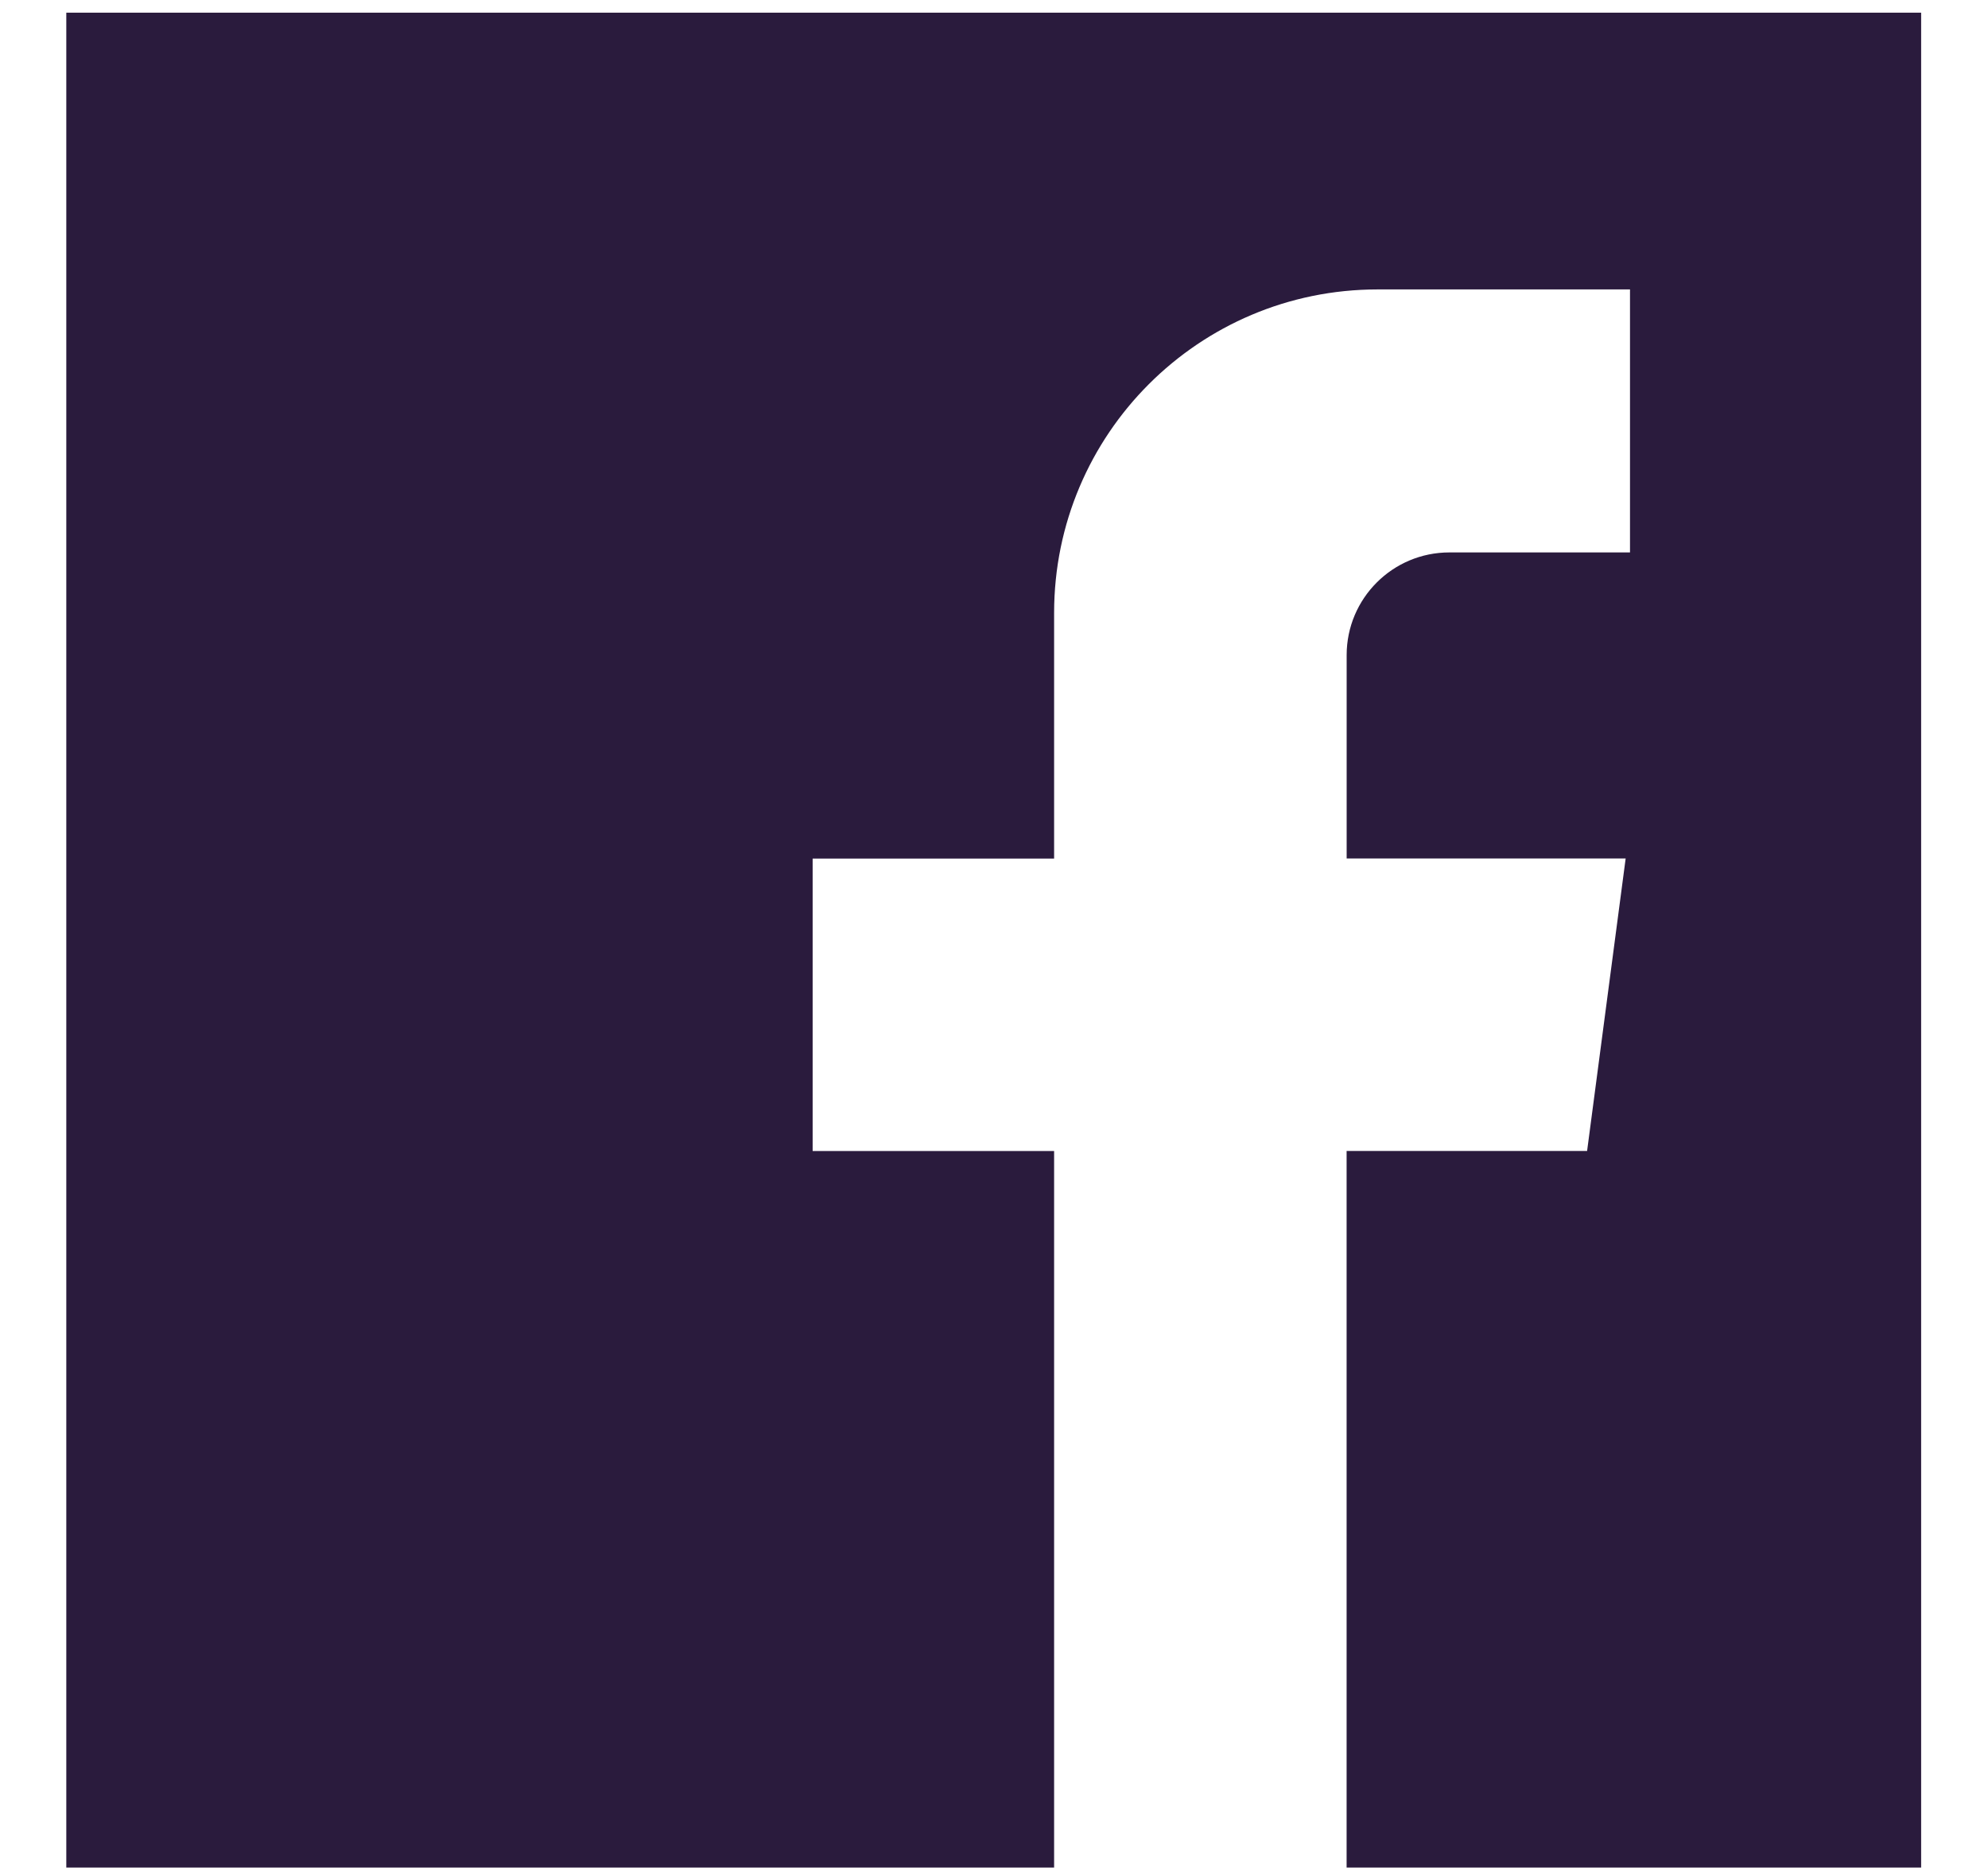
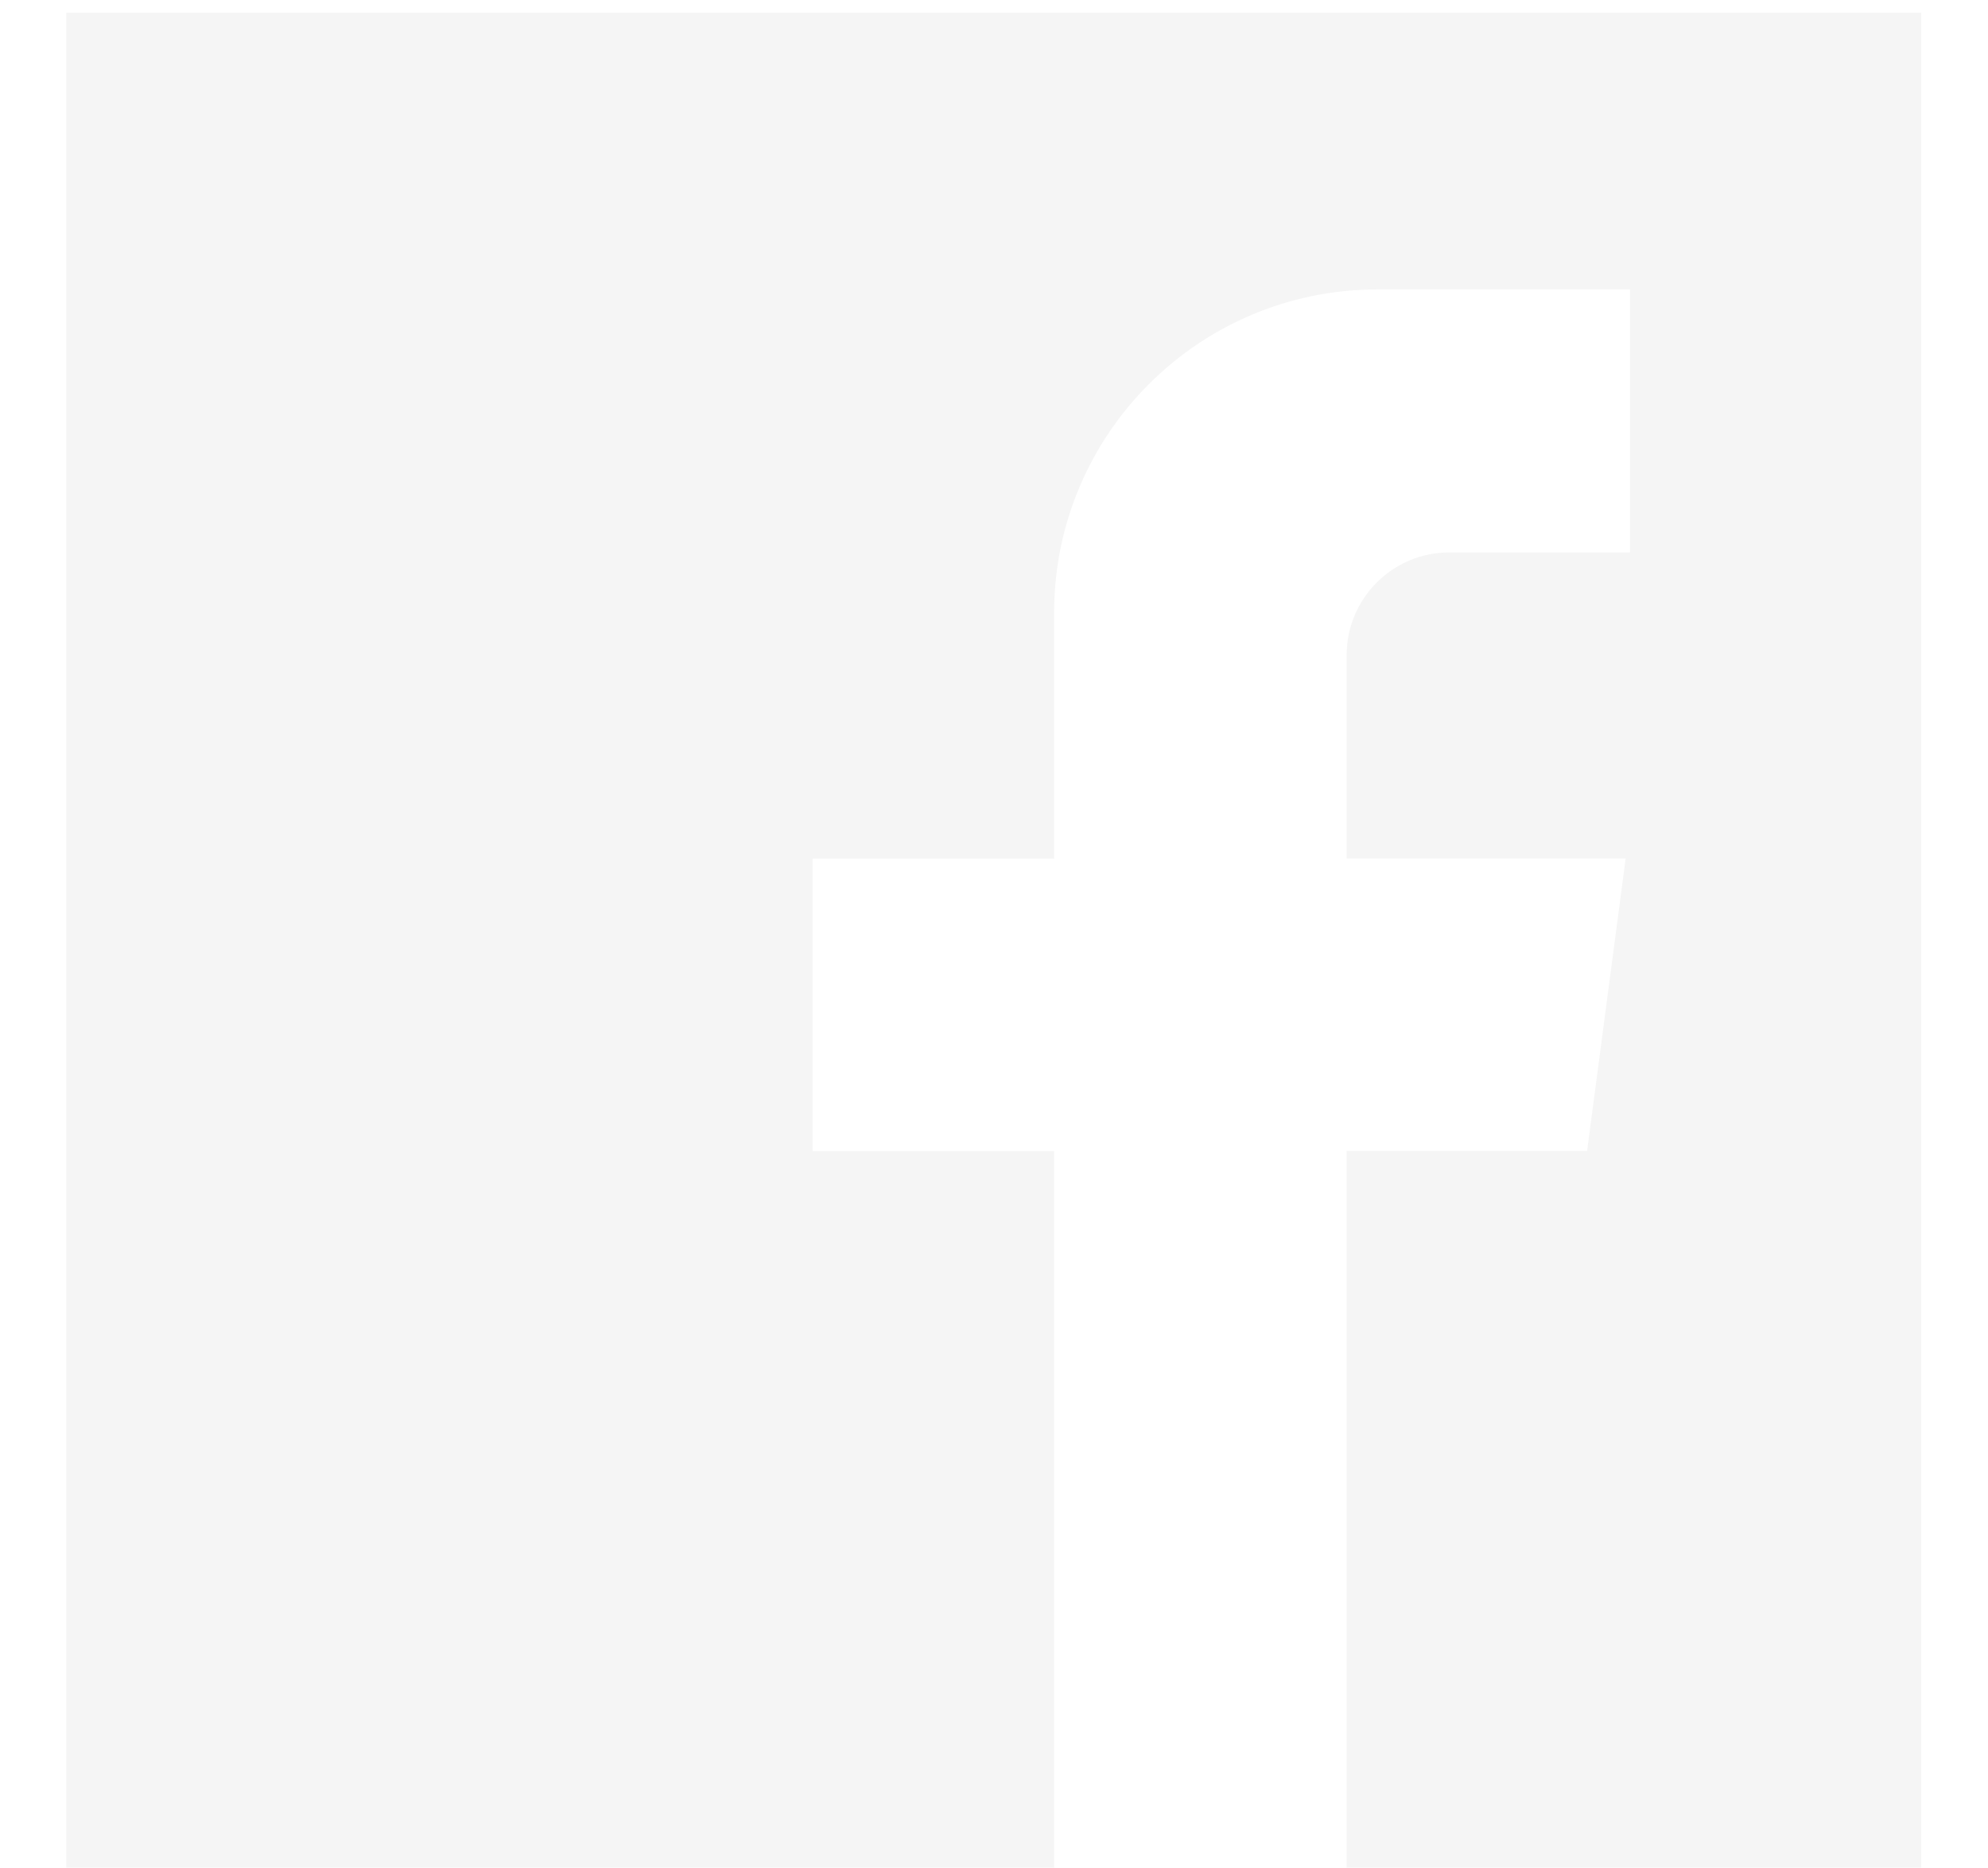
<svg xmlns="http://www.w3.org/2000/svg" width="42.581" height="40" viewBox="0 0 42.581 40">
  <defs>
-     <style>.a{fill:#2a1b3d;}.b{clip-path:url(#a);}</style>
+     <style>.a{fill:#f5f5f5;}.b{clip-path:url(#a);}</style>
    <clipPath id="a">
      <rect class="a" width="42.581" height="40" />
    </clipPath>
  </defs>
  <g class="b">
    <path class="a" d="M0,0V39.729H21.158V24.382H15.986V18.118h5.172V12.856a6.928,6.928,0,0,1,6.928-6.928h5.407v5.633H29.624a2.2,2.2,0,0,0-2.2,2.2v4.355H33.4l-.826,6.265H27.423V39.729H39.729V0Z" transform="translate(1.42 0.271)" />
  </g>
</svg>
